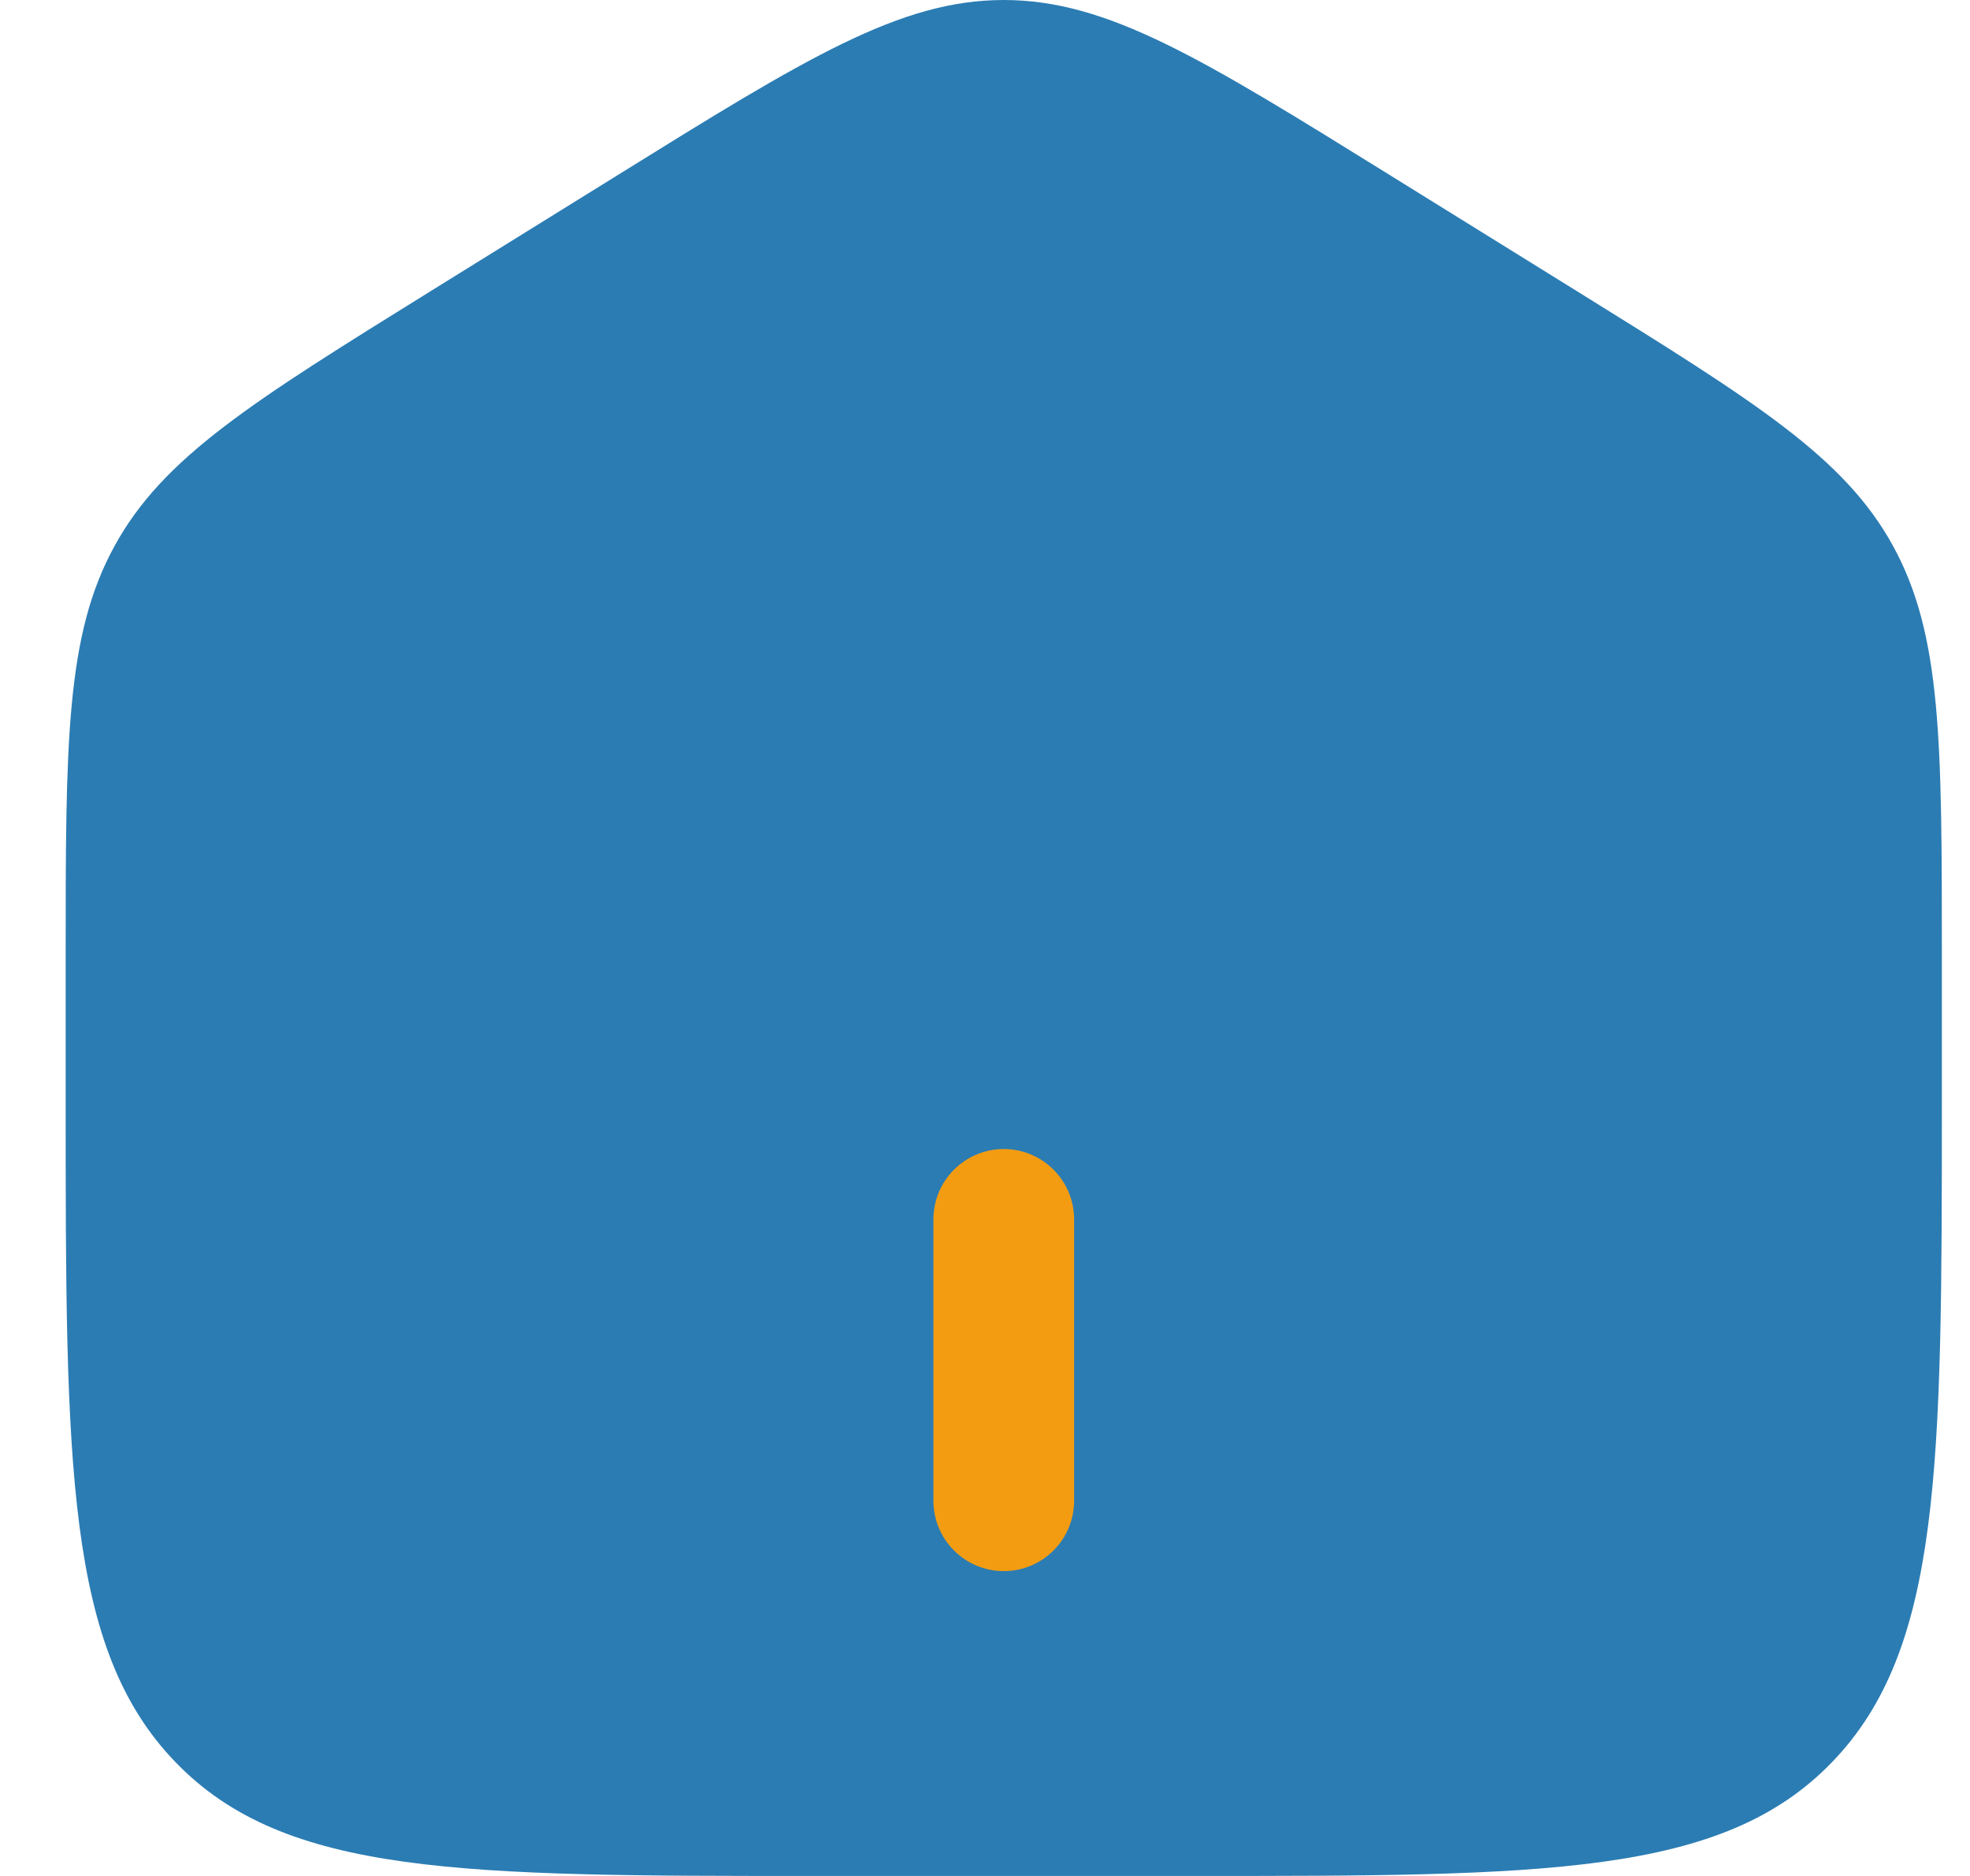
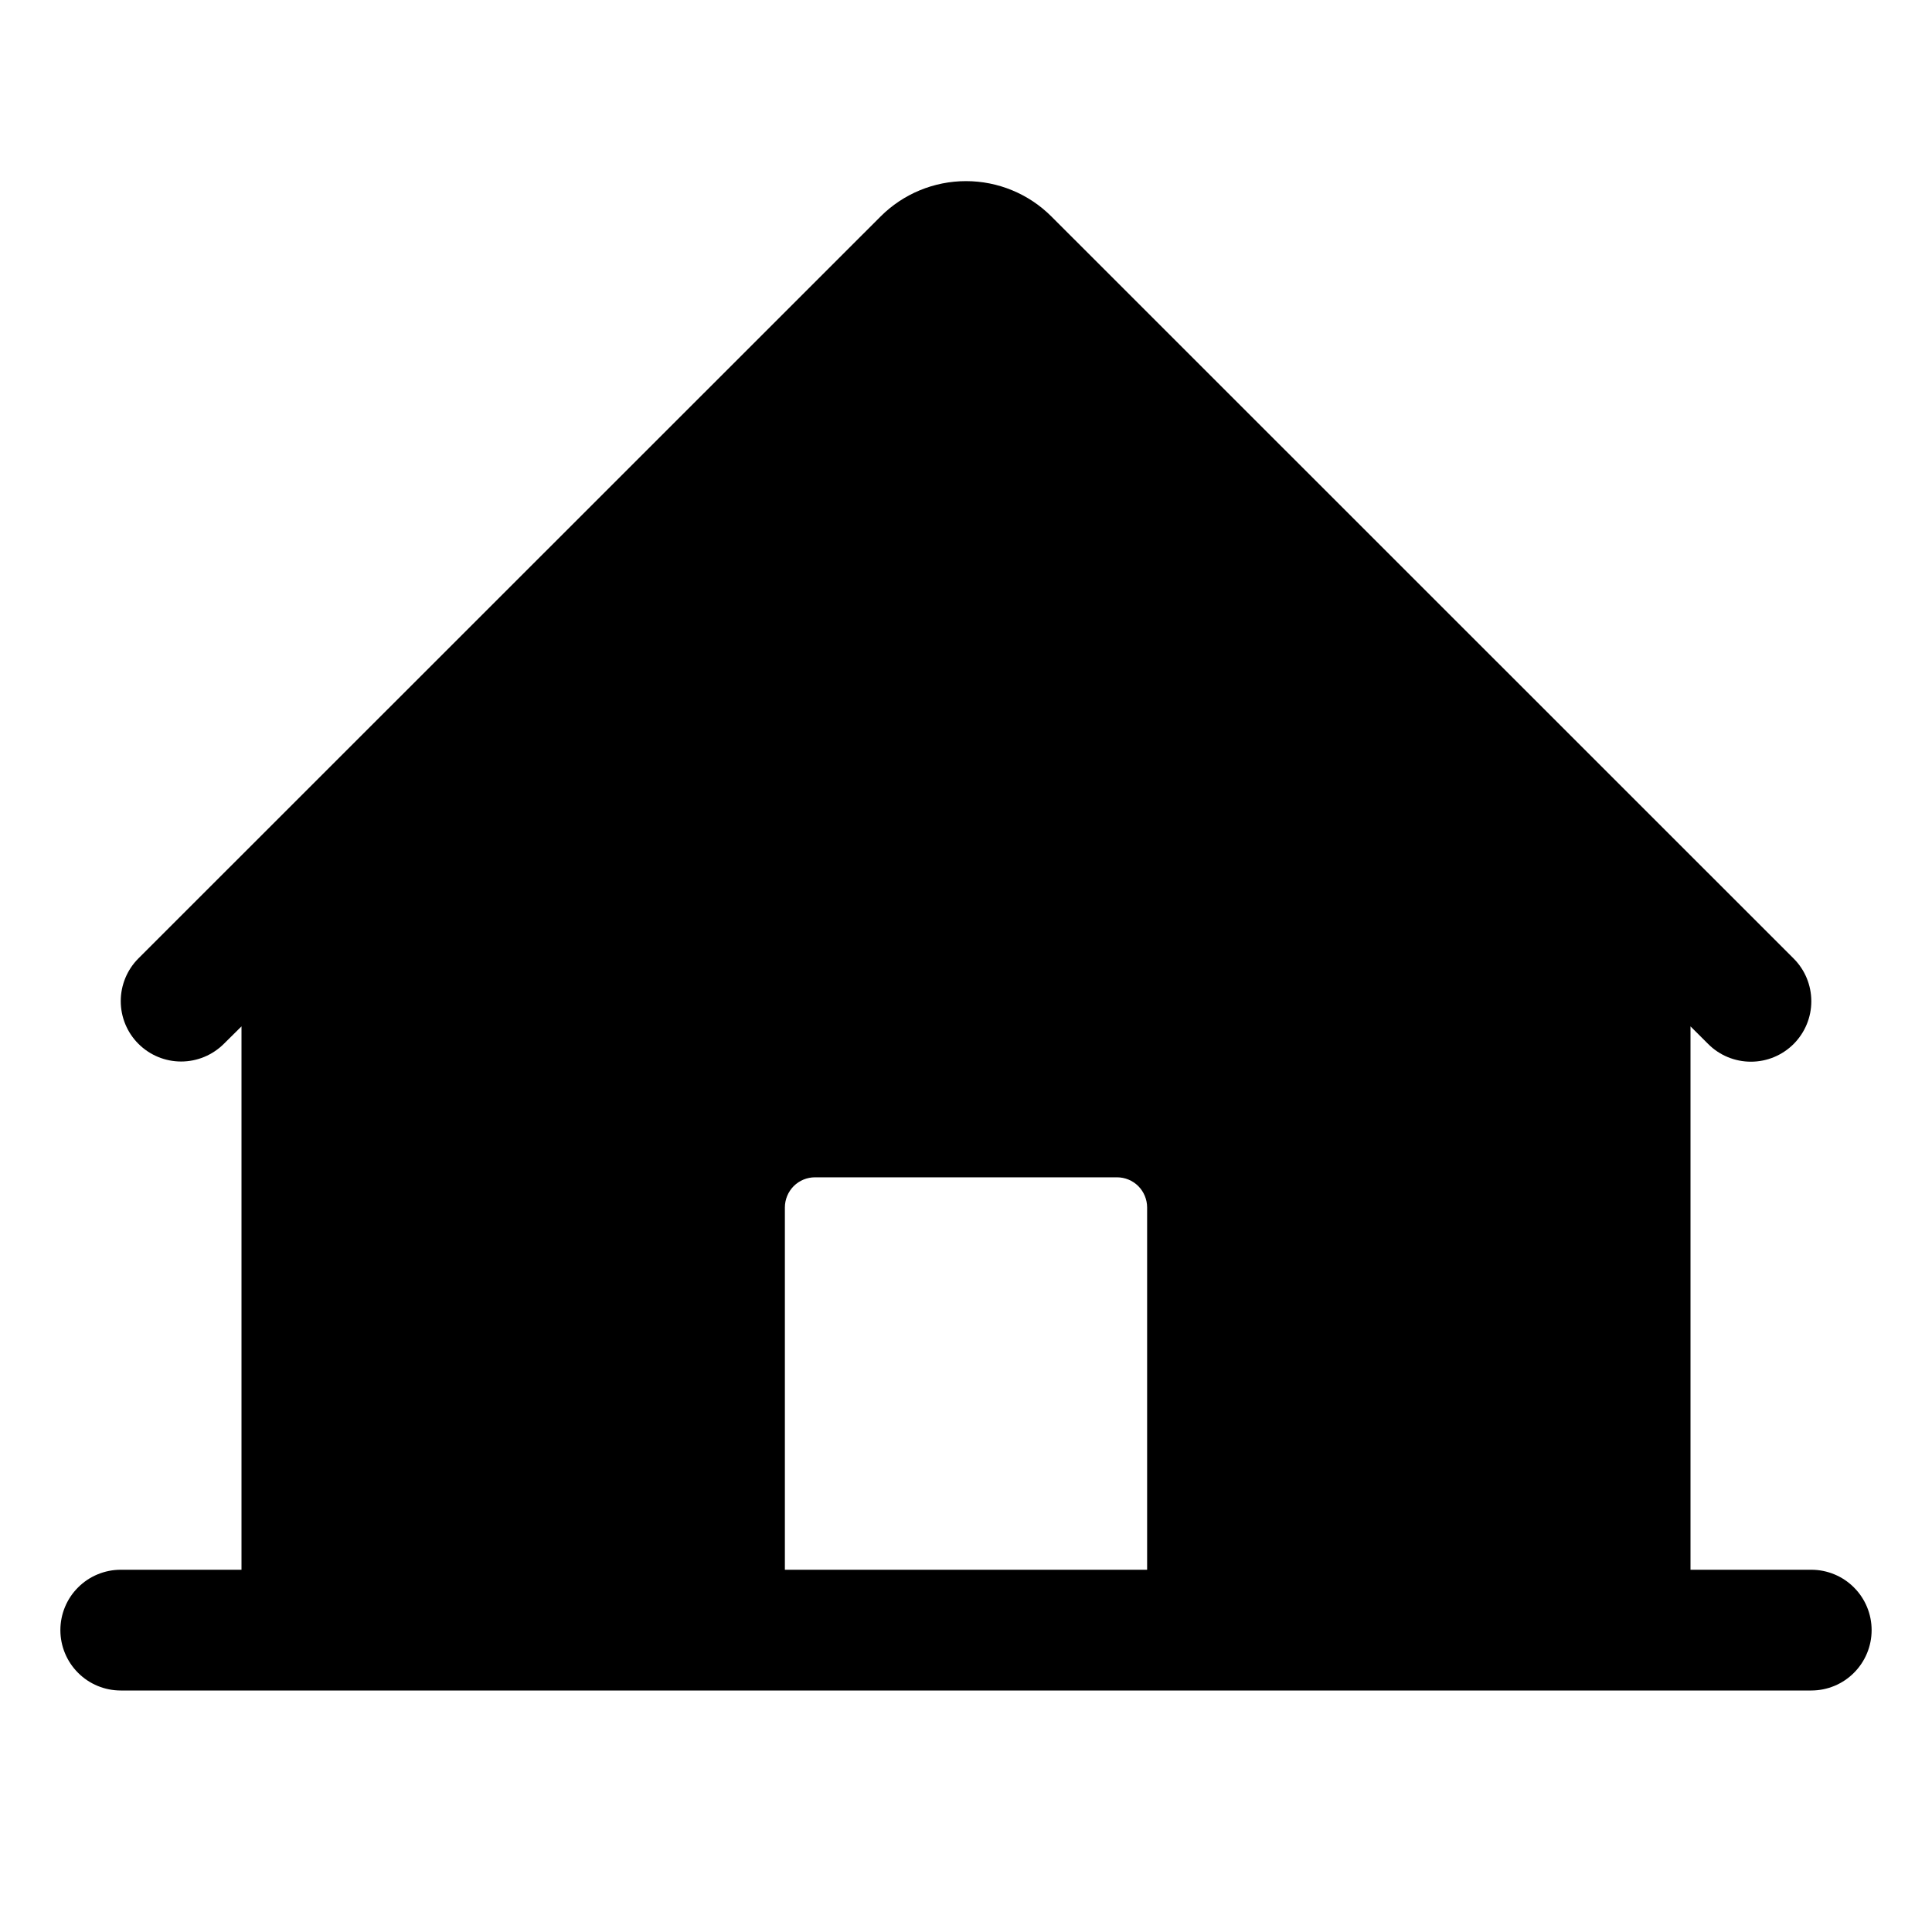
- <svg xmlns="http://www.w3.org/2000/svg" width="21" height="20" viewBox="0 0 21 20" fill="none">
-   <path d="M0.7 10.204C0.7 7.915 0.7 6.771 1.22 5.823C1.738 4.874 2.687 4.286 4.584 3.108L6.584 1.867C8.589 0.622 9.592 0 10.7 0C11.808 0 12.81 0.622 14.816 1.867L16.816 3.108C18.713 4.286 19.662 4.874 20.181 5.823C20.7 6.771 20.7 7.915 20.7 10.203V11.725C20.7 15.625 20.7 17.576 19.528 18.788C18.357 20 16.471 20 12.7 20H8.7C4.929 20 3.043 20 1.872 18.788C0.7 17.576 0.7 15.626 0.7 11.725V10.204Z" fill="#2B7CB3" />
-   <path d="M9.95 16C9.95 16.199 10.029 16.39 10.17 16.53C10.31 16.671 10.501 16.75 10.7 16.75C10.899 16.75 11.09 16.671 11.23 16.53C11.371 16.39 11.45 16.199 11.45 16V13C11.45 12.801 11.371 12.61 11.23 12.47C11.09 12.329 10.899 12.25 10.7 12.25C10.501 12.25 10.31 12.329 10.17 12.47C10.029 12.61 9.95 12.801 9.95 13V16Z" fill="#F39C12" />
+ <svg xmlns="http://www.w3.org/2000/svg" width="32" height="32" viewBox="0 0 32 32" fill="none">
+   <path d="M30 26H28V17L28.293 17.292C28.48 17.48 28.735 17.585 29.001 17.585C29.267 17.585 29.521 17.479 29.709 17.291C29.896 17.103 30.002 16.848 30.001 16.583C30.001 16.317 29.895 16.062 29.707 15.875L17.414 3.585C17.039 3.21 16.53 3 16 3C15.47 3 14.961 3.21 14.586 3.585L2.292 15.875C2.105 16.062 2 16.317 2 16.582C2 16.847 2.105 17.102 2.293 17.289C2.481 17.477 2.735 17.582 3 17.582C3.266 17.582 3.52 17.476 3.708 17.289L4 17V26H2C1.735 26 1.48 26.105 1.293 26.293C1.105 26.48 1 26.735 1 27C1 27.265 1.105 27.519 1.293 27.707C1.48 27.895 1.735 28 2 28H30C30.265 28 30.52 27.895 30.707 27.707C30.895 27.519 31 27.265 31 27C31 26.735 30.895 26.48 30.707 26.293C30.52 26.105 30.265 26 30 26ZM19 26H13V20C13 19.867 13.053 19.74 13.146 19.646C13.24 19.552 13.367 19.5 13.5 19.5H18.5C18.633 19.5 18.76 19.552 18.854 19.646C18.947 19.74 19 19.867 19 20V26Z" fill="black" />
</svg>
